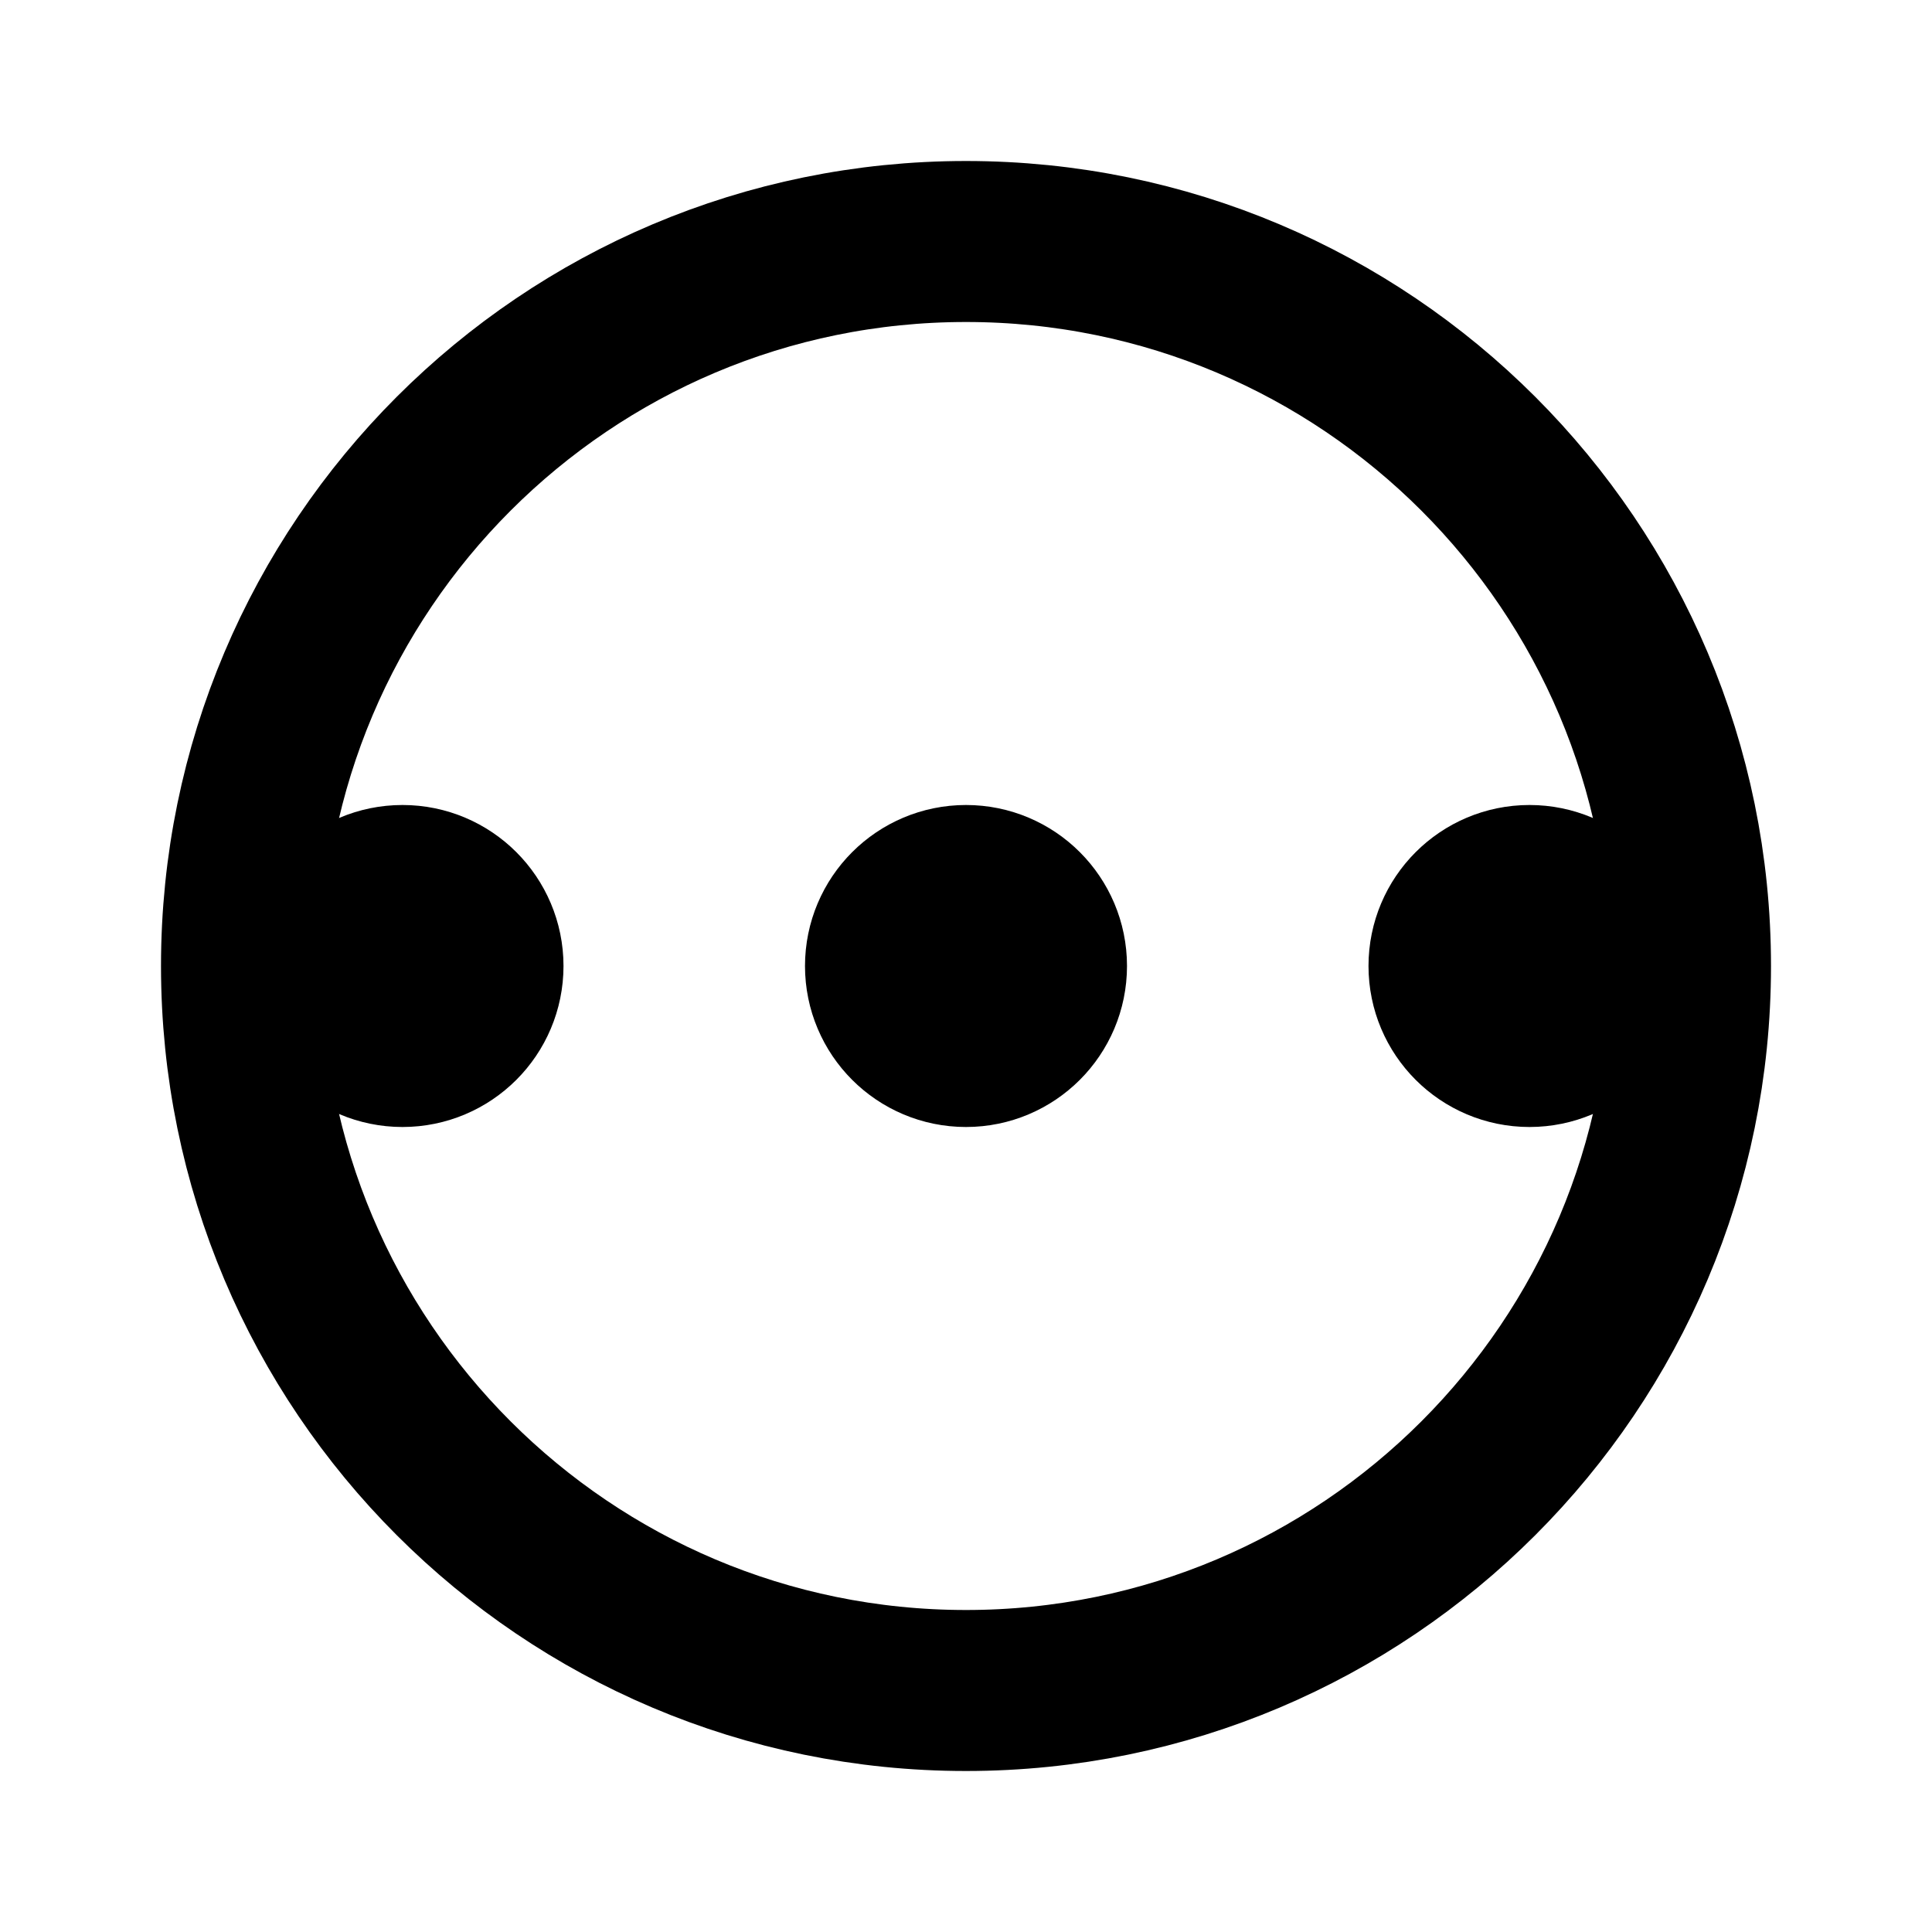
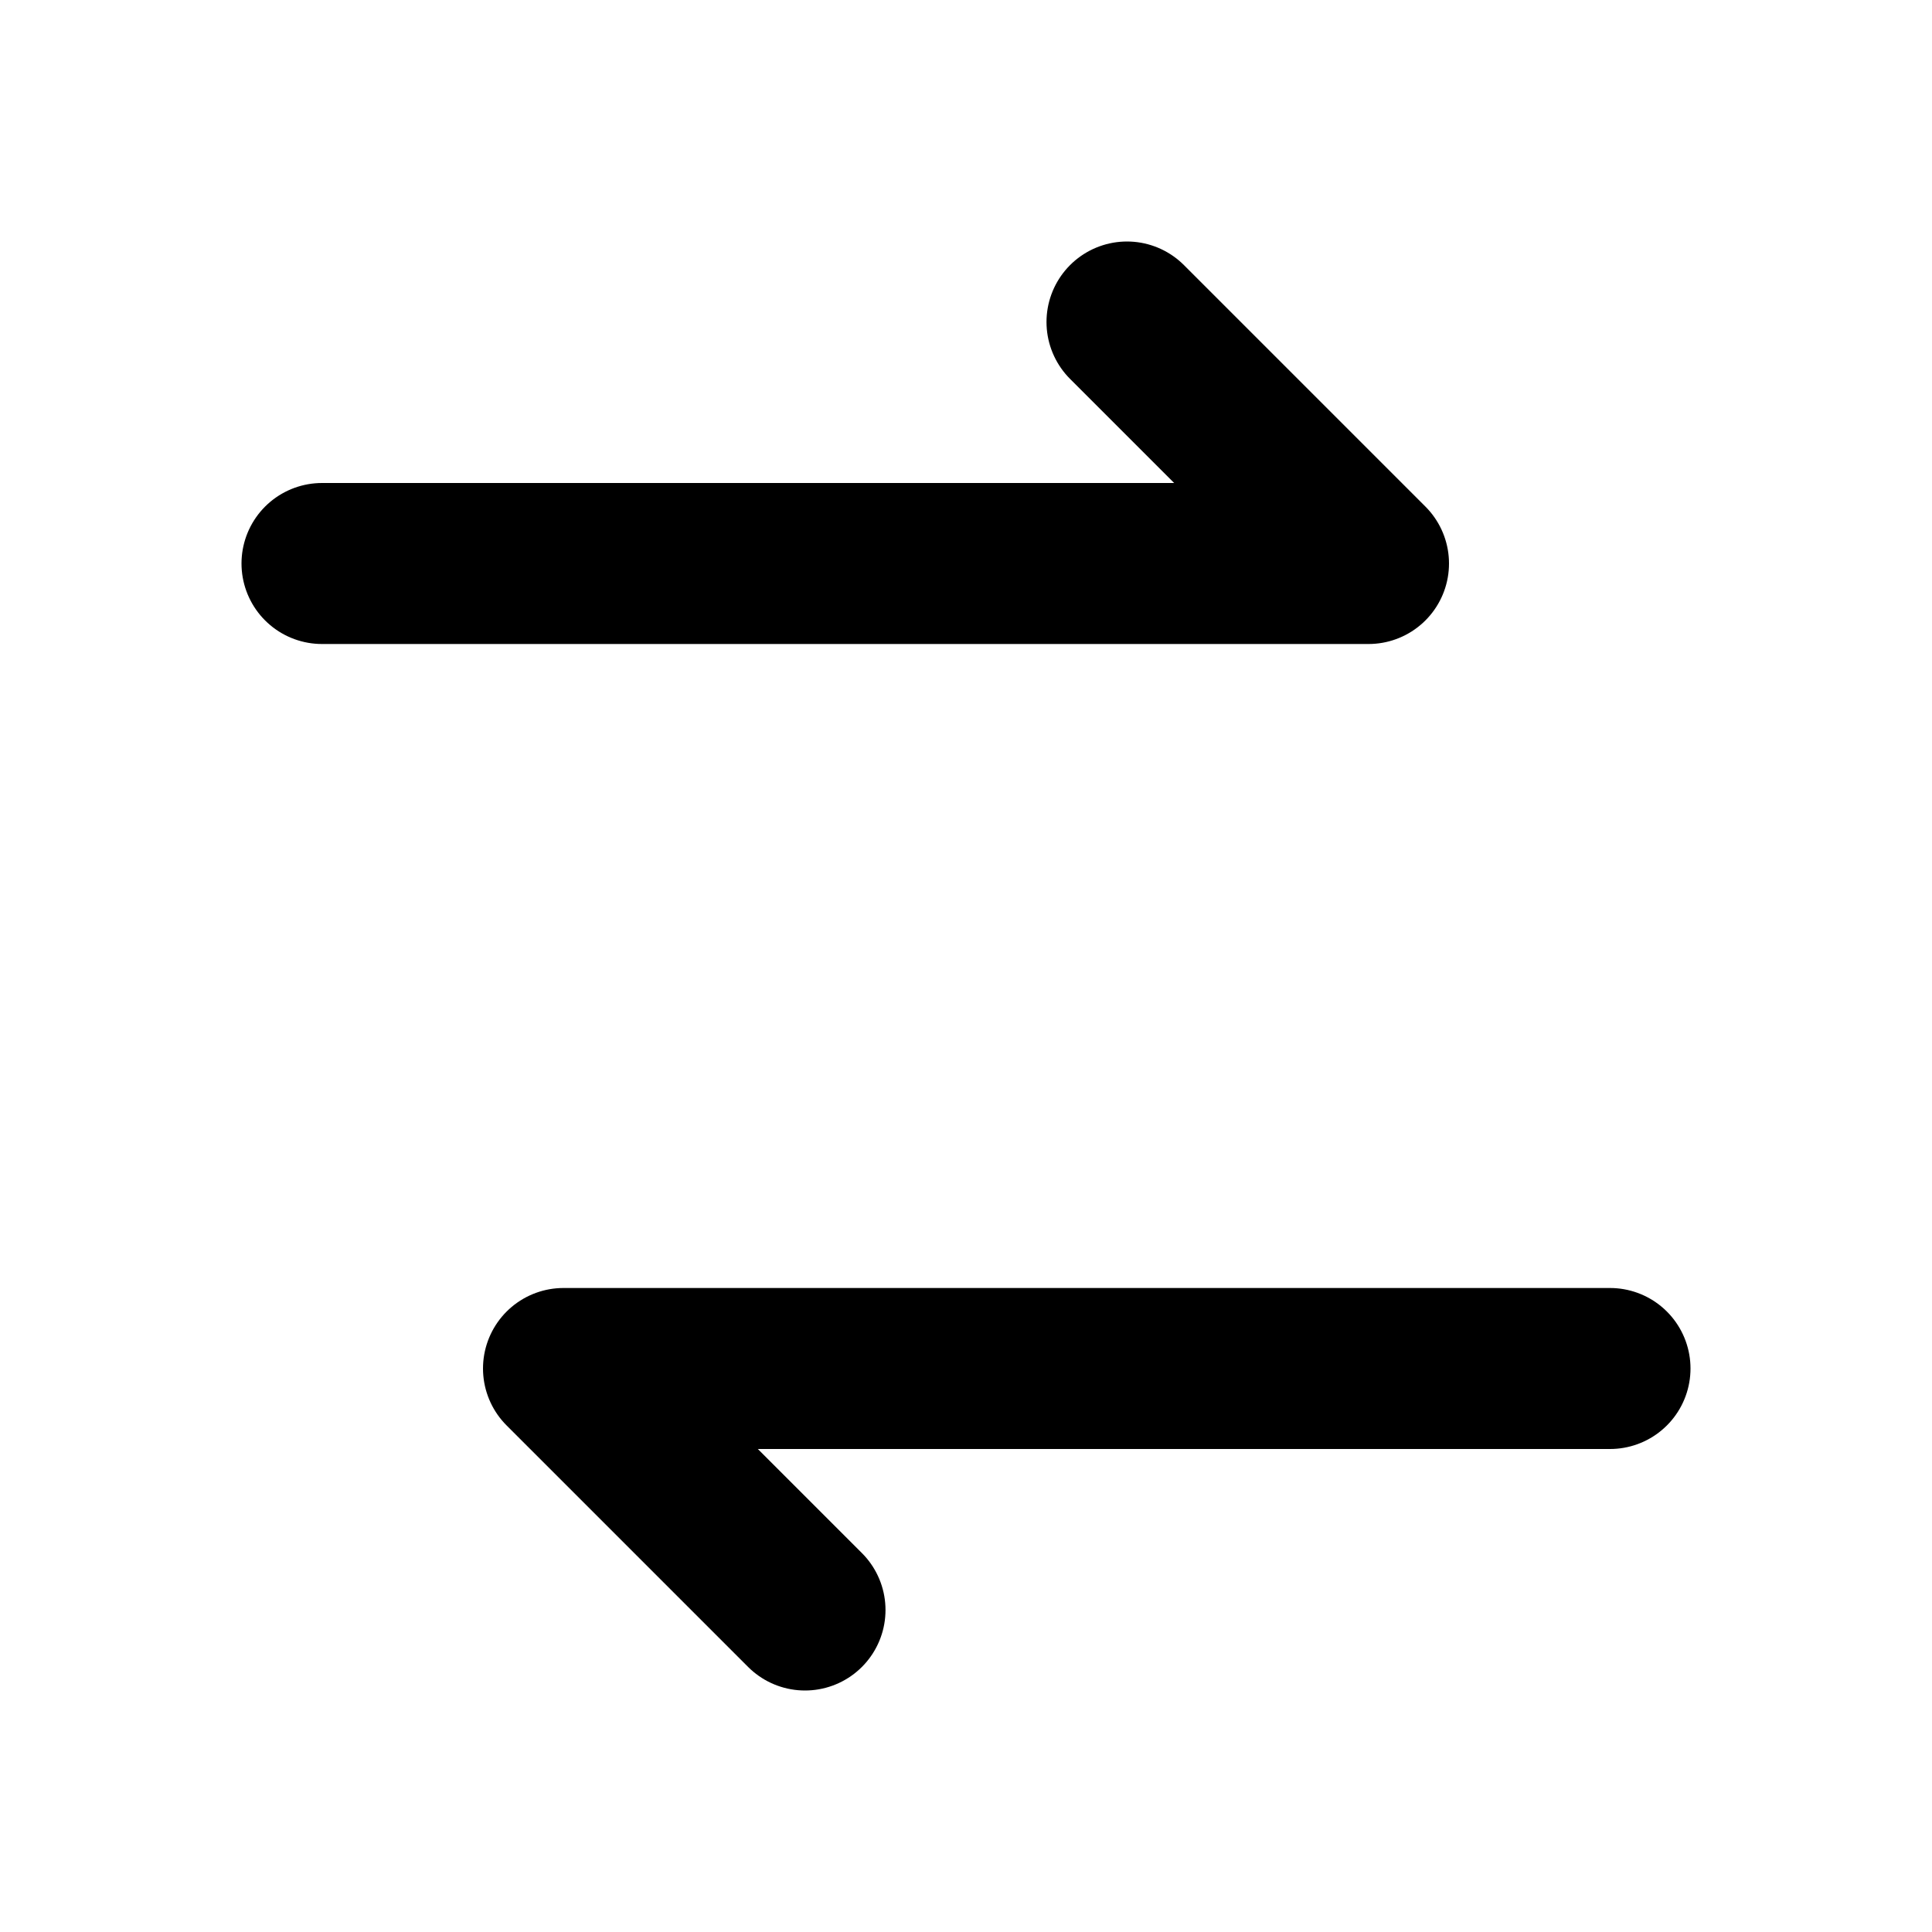
- <svg xmlns="http://www.w3.org/2000/svg" viewBox="0 0 24 24" fill="none" stroke="currentColor" stroke-width="2">
-   <circle cx="12" cy="12" r="1" />
-   <circle cx="19" cy="12" r="1" />
-   <circle cx="5" cy="12" r="1" />
-   <path d="M21 12a9 9 0 1 1-18 0 9 9 0 0 1 18 0" />
+ <svg xmlns="http://www.w3.org/2000/svg" viewBox="0 0 24 24" fill="none" stroke="currentColor" stroke-width="2" stroke-linecap="round" stroke-linejoin="round">
+   <path d="M4 7h13l-3-3M20 17H7l3 3" />
</svg>
